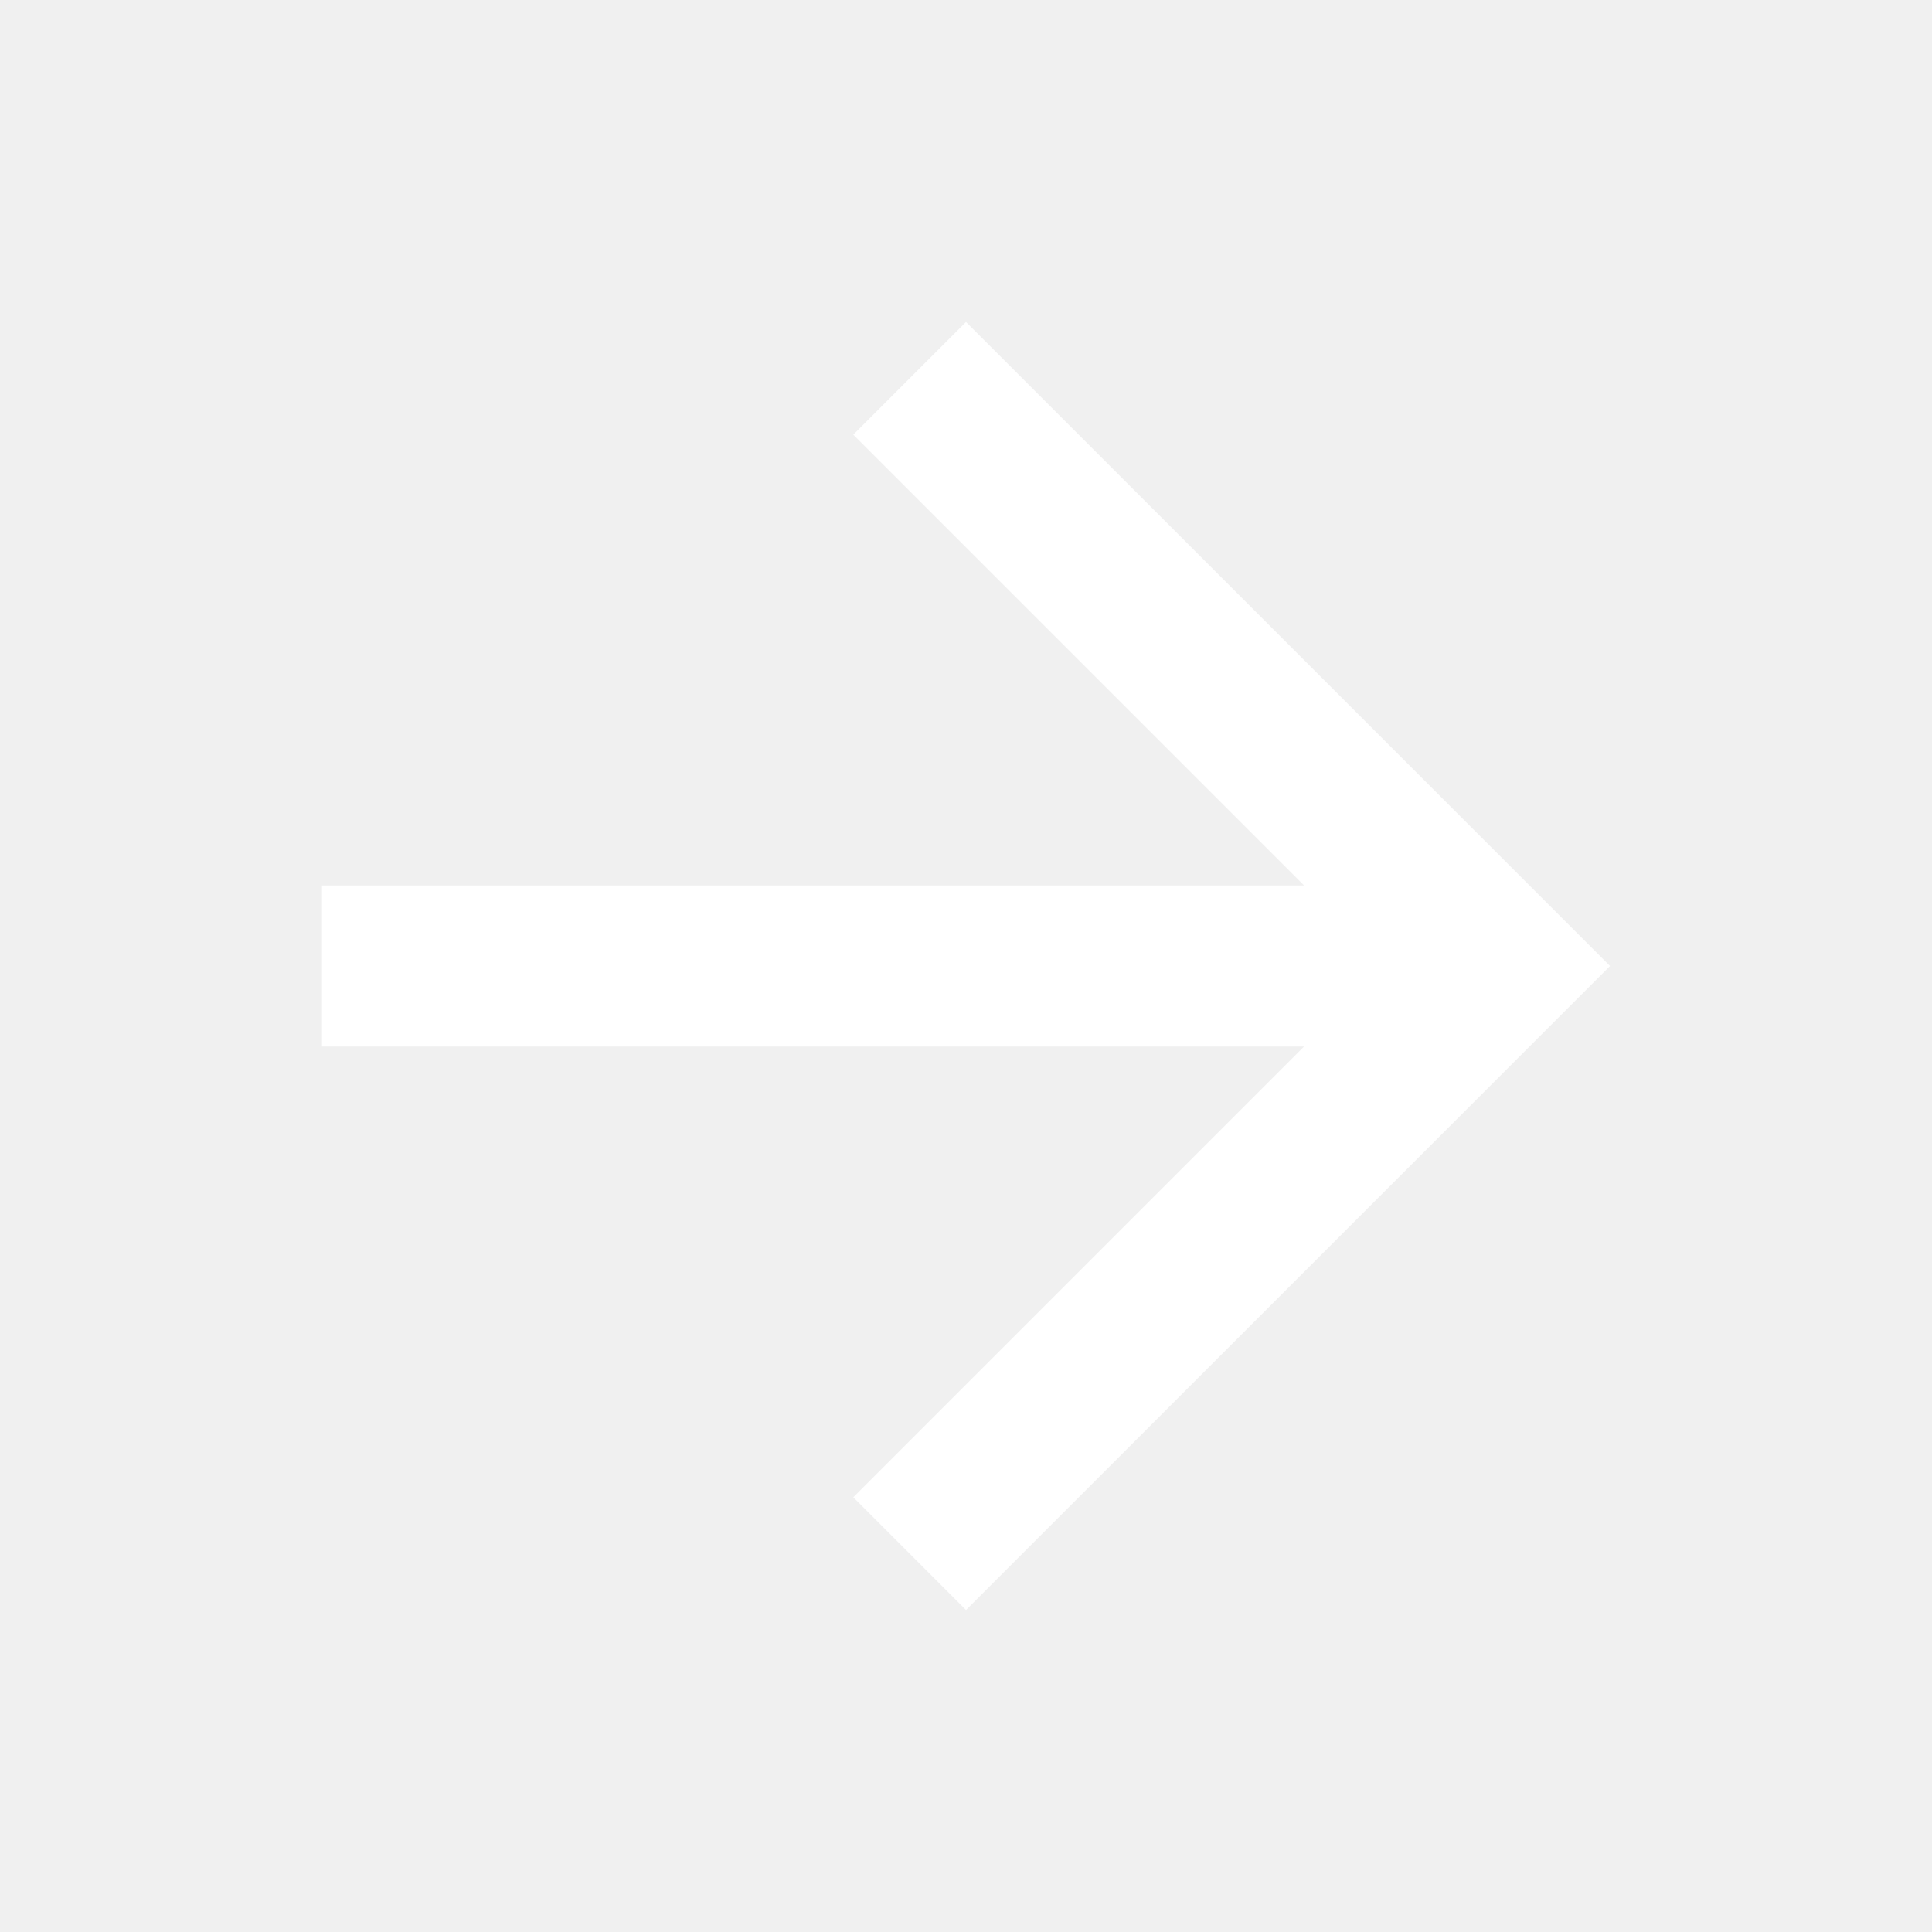
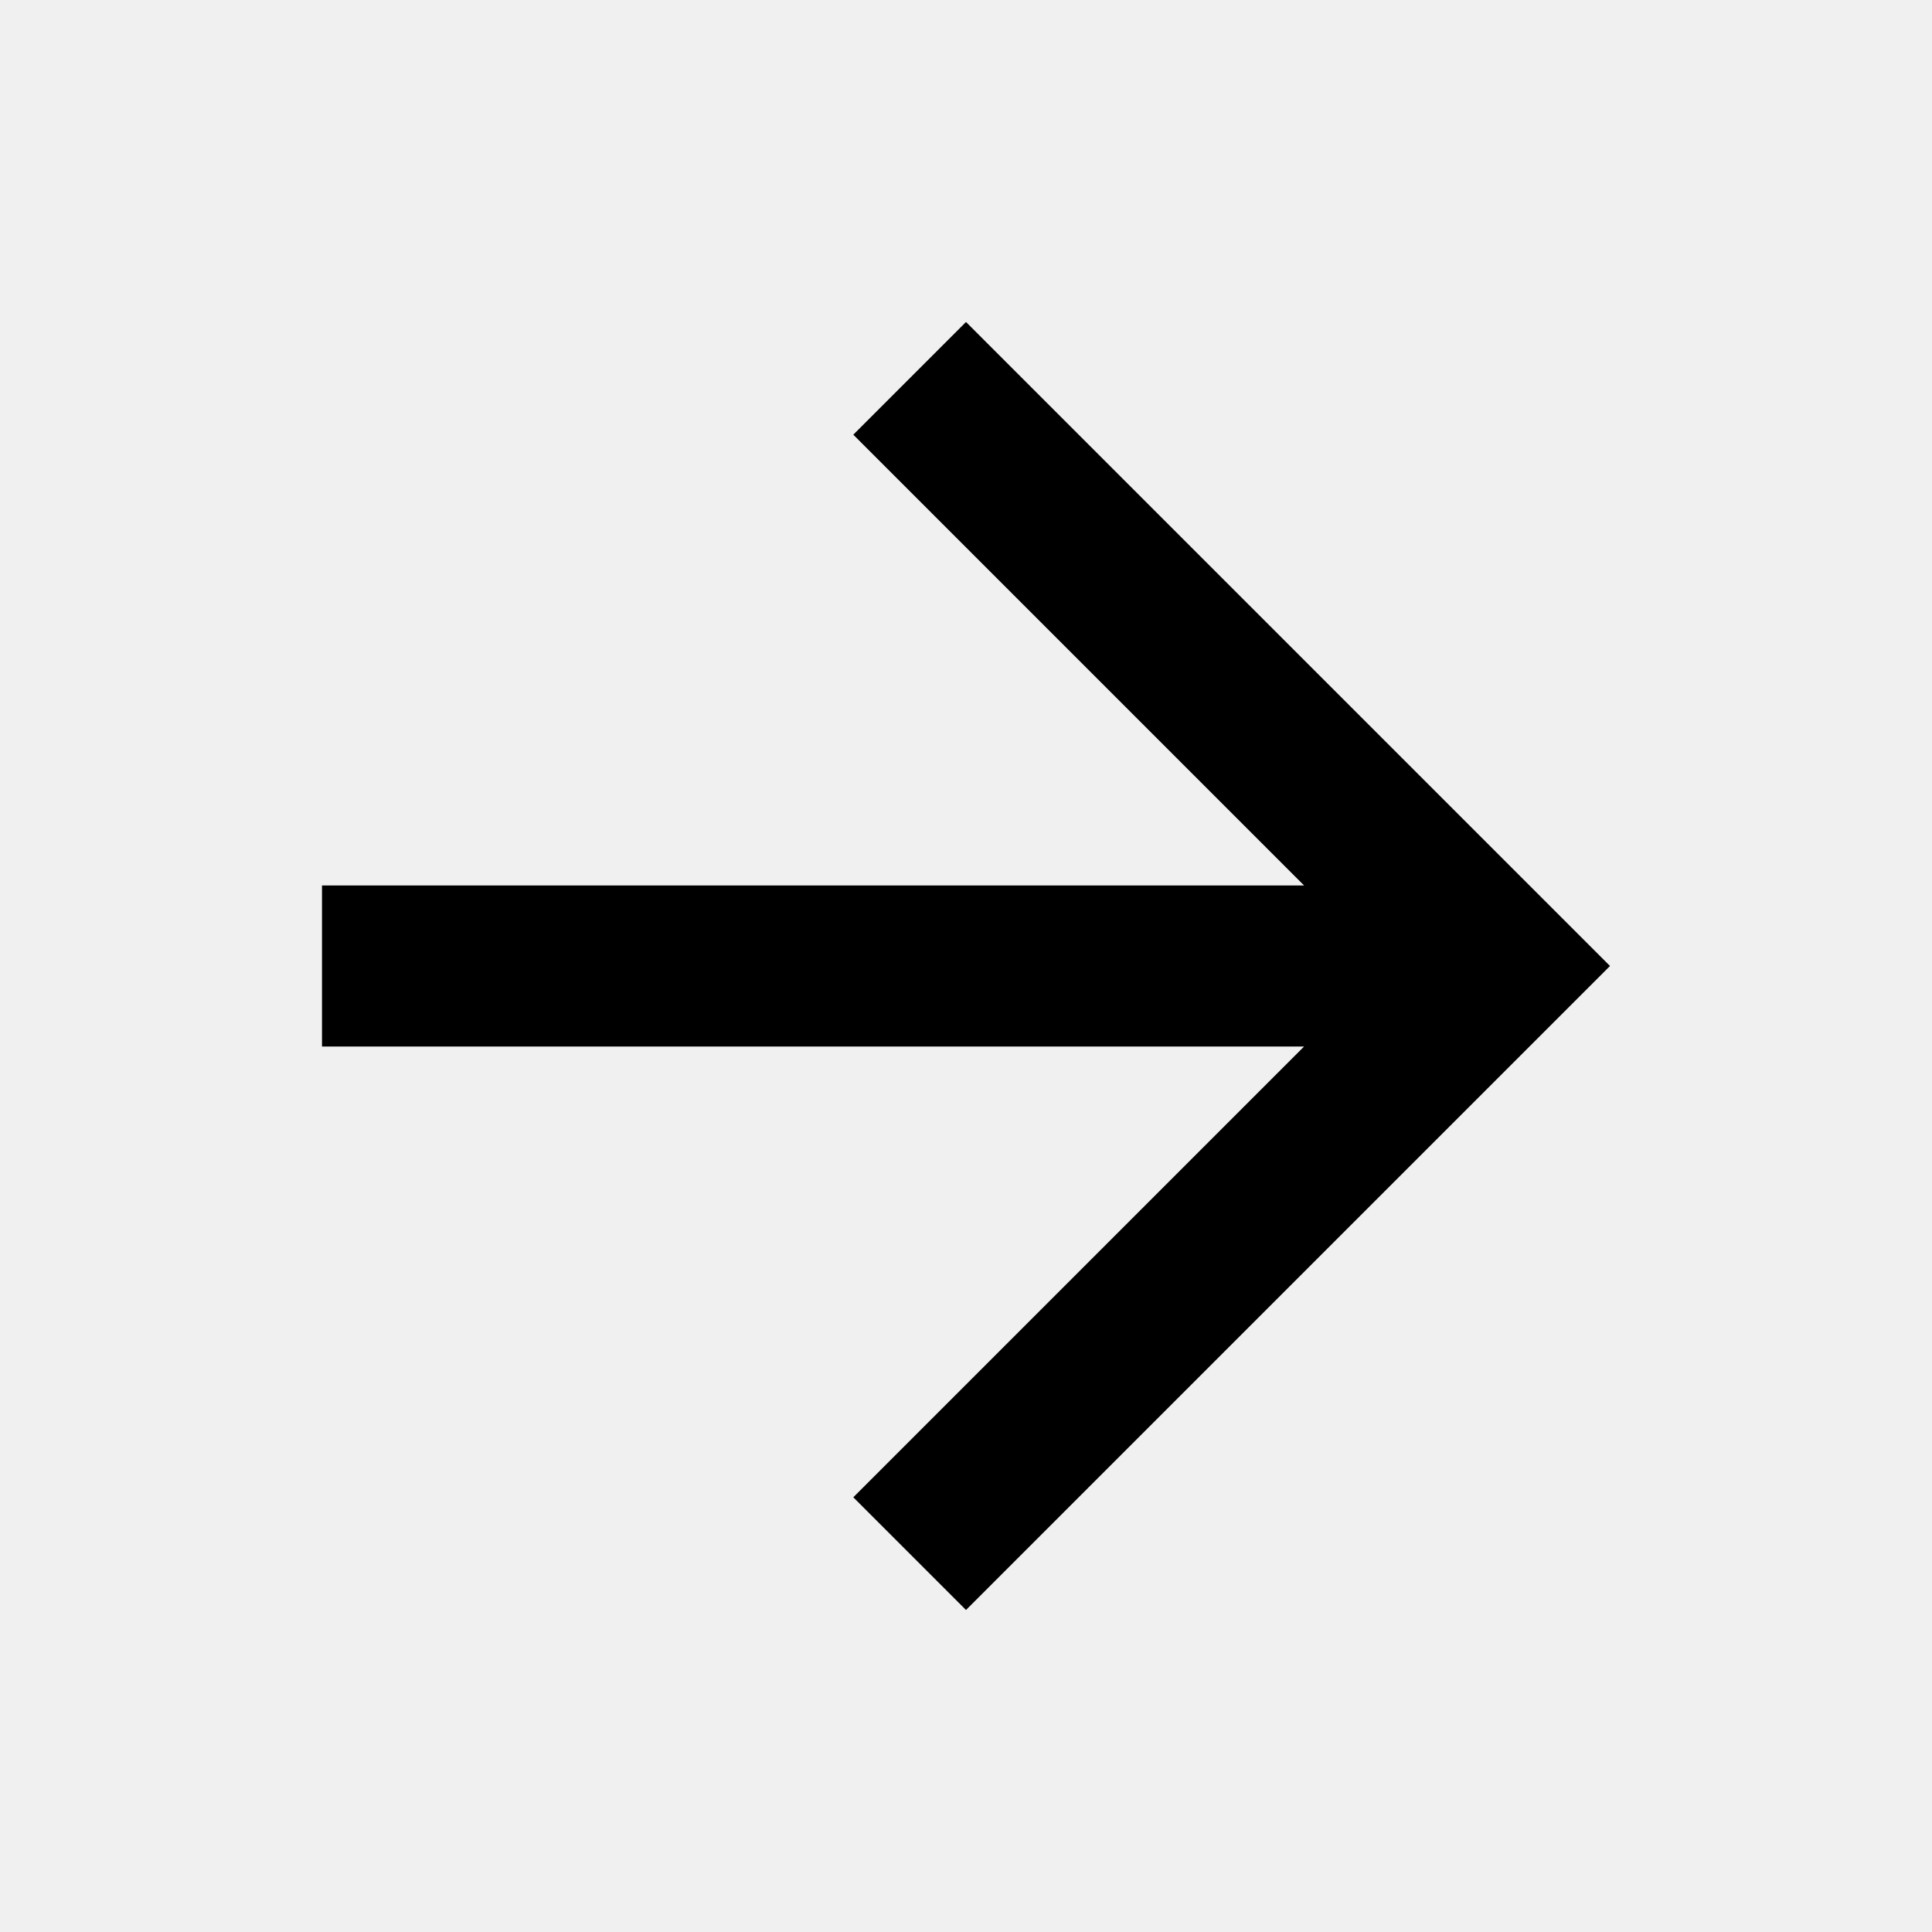
<svg xmlns="http://www.w3.org/2000/svg" version="1.1" id="Layer_1" x="0px" y="0px" viewBox="0 0 24 24" style="enable-background:new 0 0 24 24;" xml:space="preserve">
  <style type="text/css">
	.st0{fill:none;}
- 	.st1{fill:#FFFFFF;}
+ 	.st1{fill:#000;}
</style>
  <path class="st0" d="M0,0h24v24H0V0z" />
  <path class="st1" d="M12,4l-1.4,1.4l5.6,5.6H4v2h12.2l-5.6,5.6L12,20l8-8L12,4z" />
</svg>
